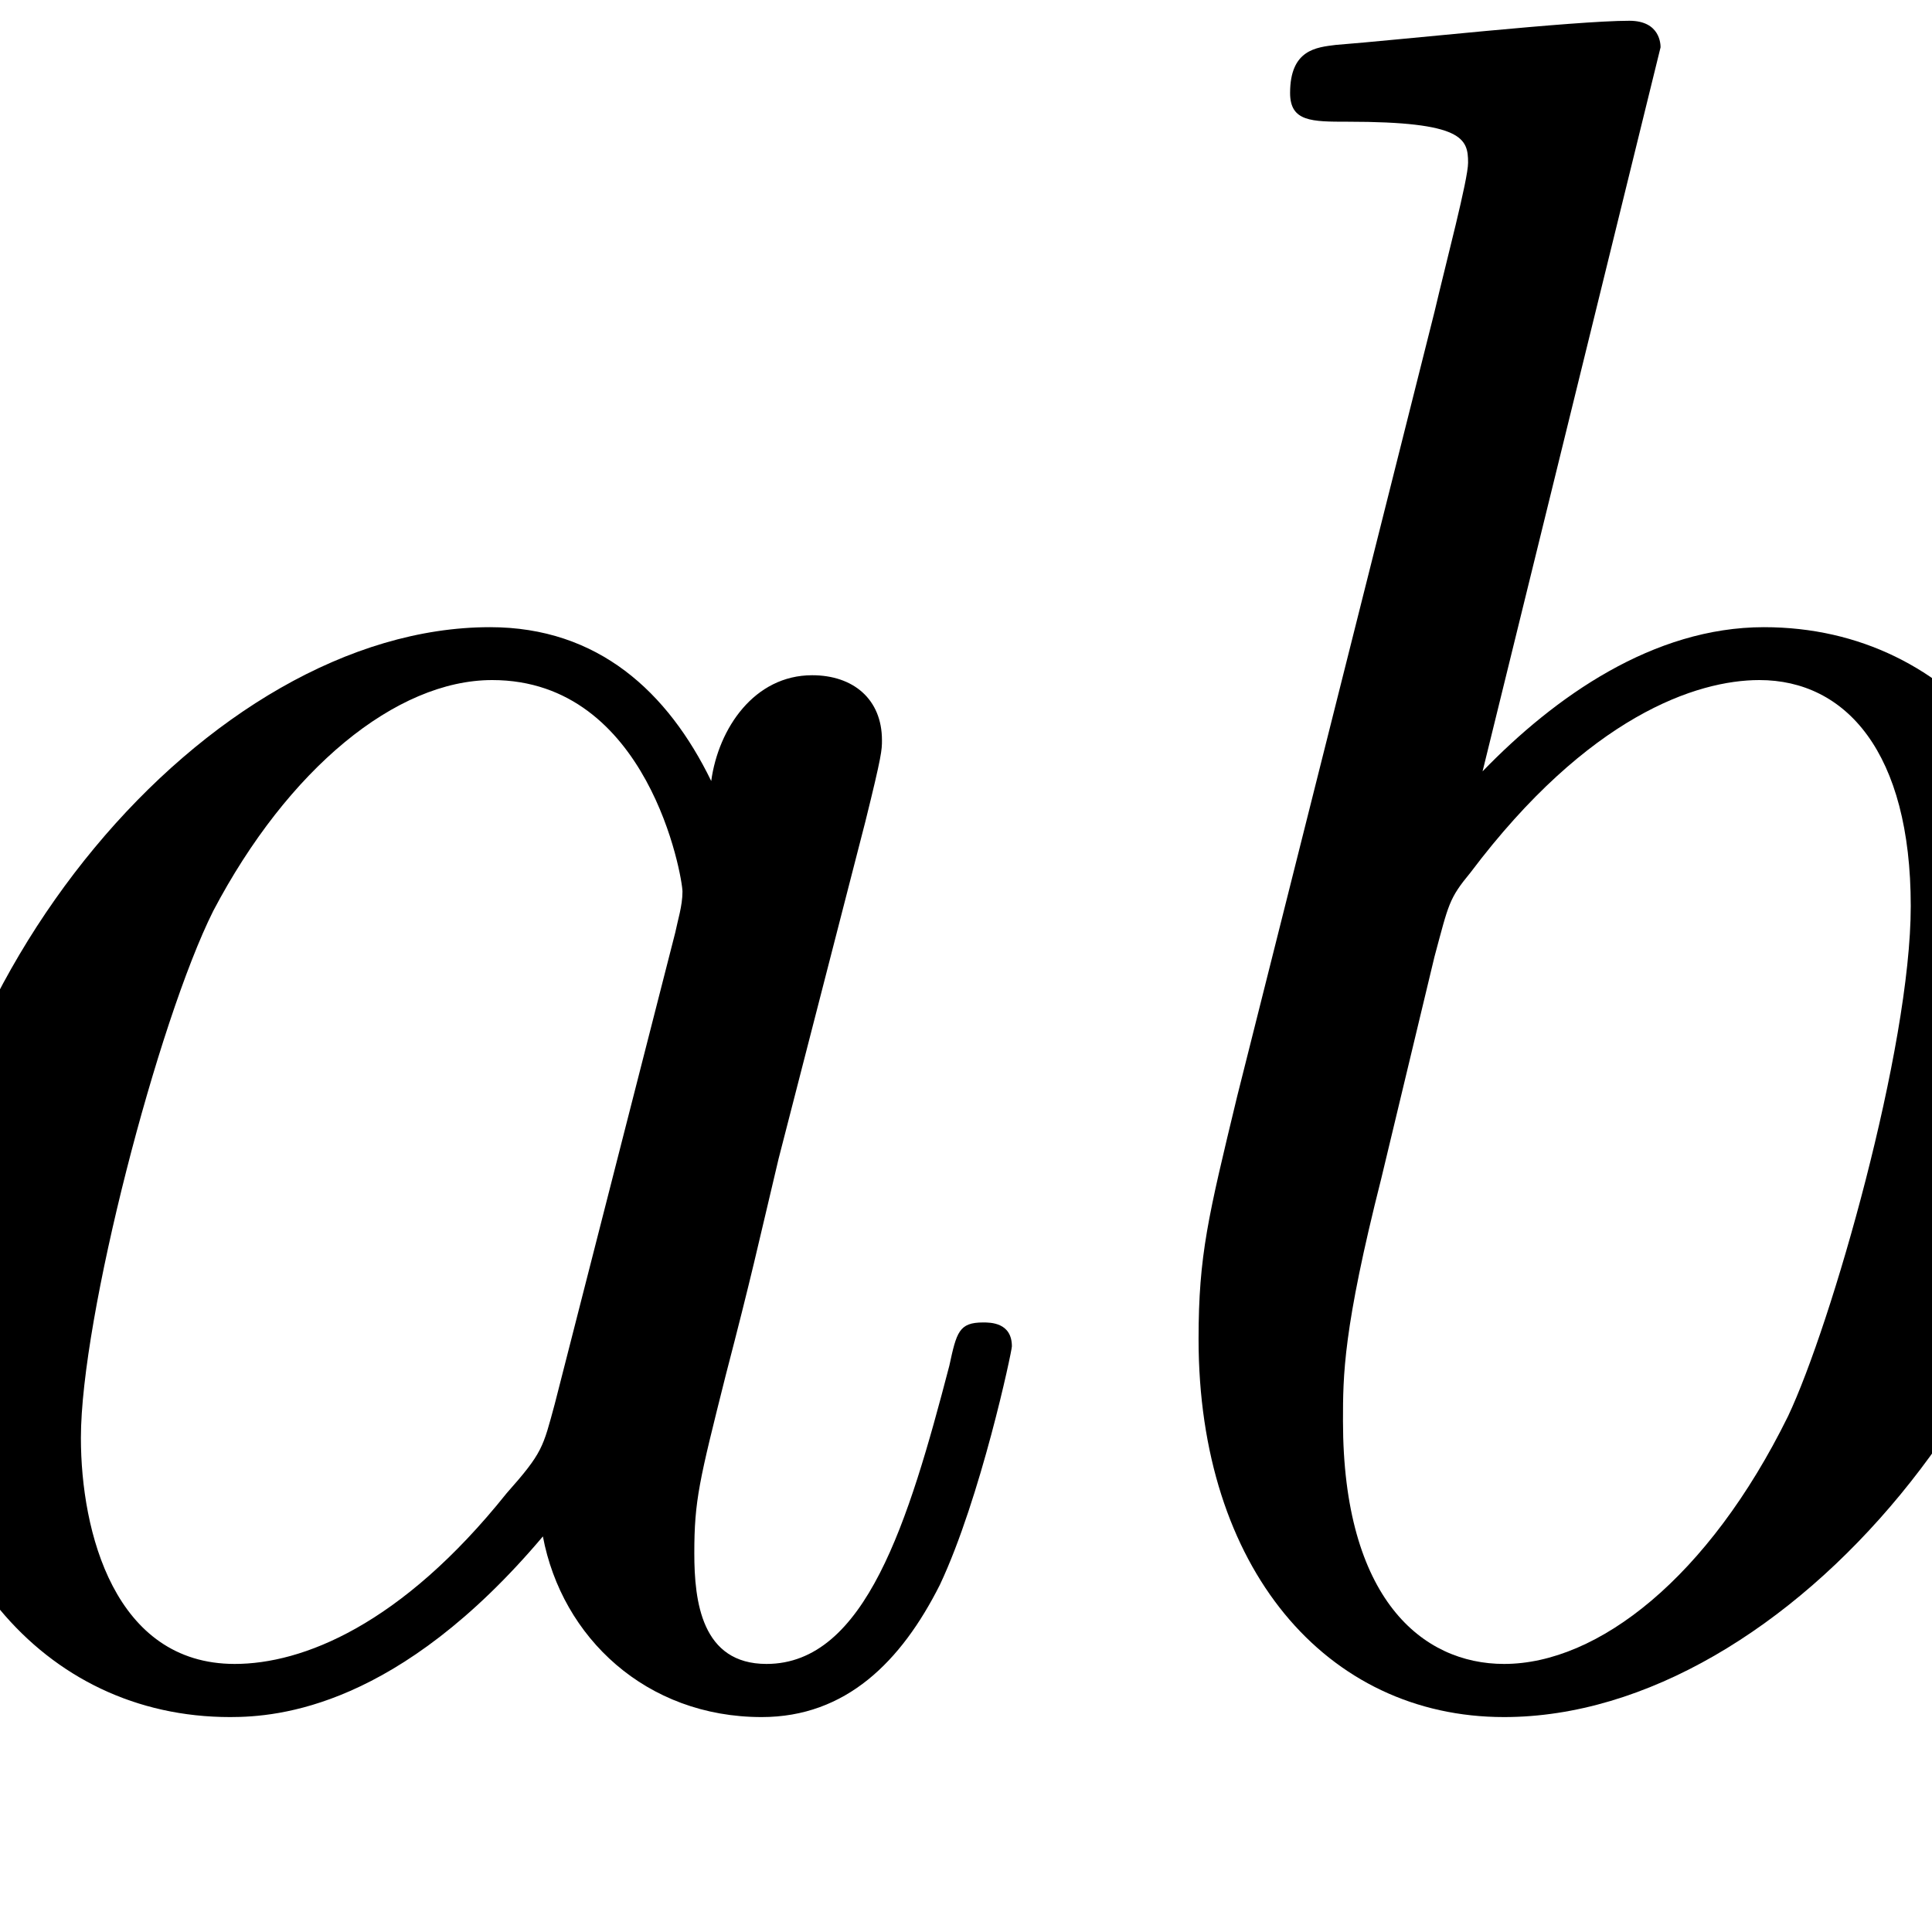
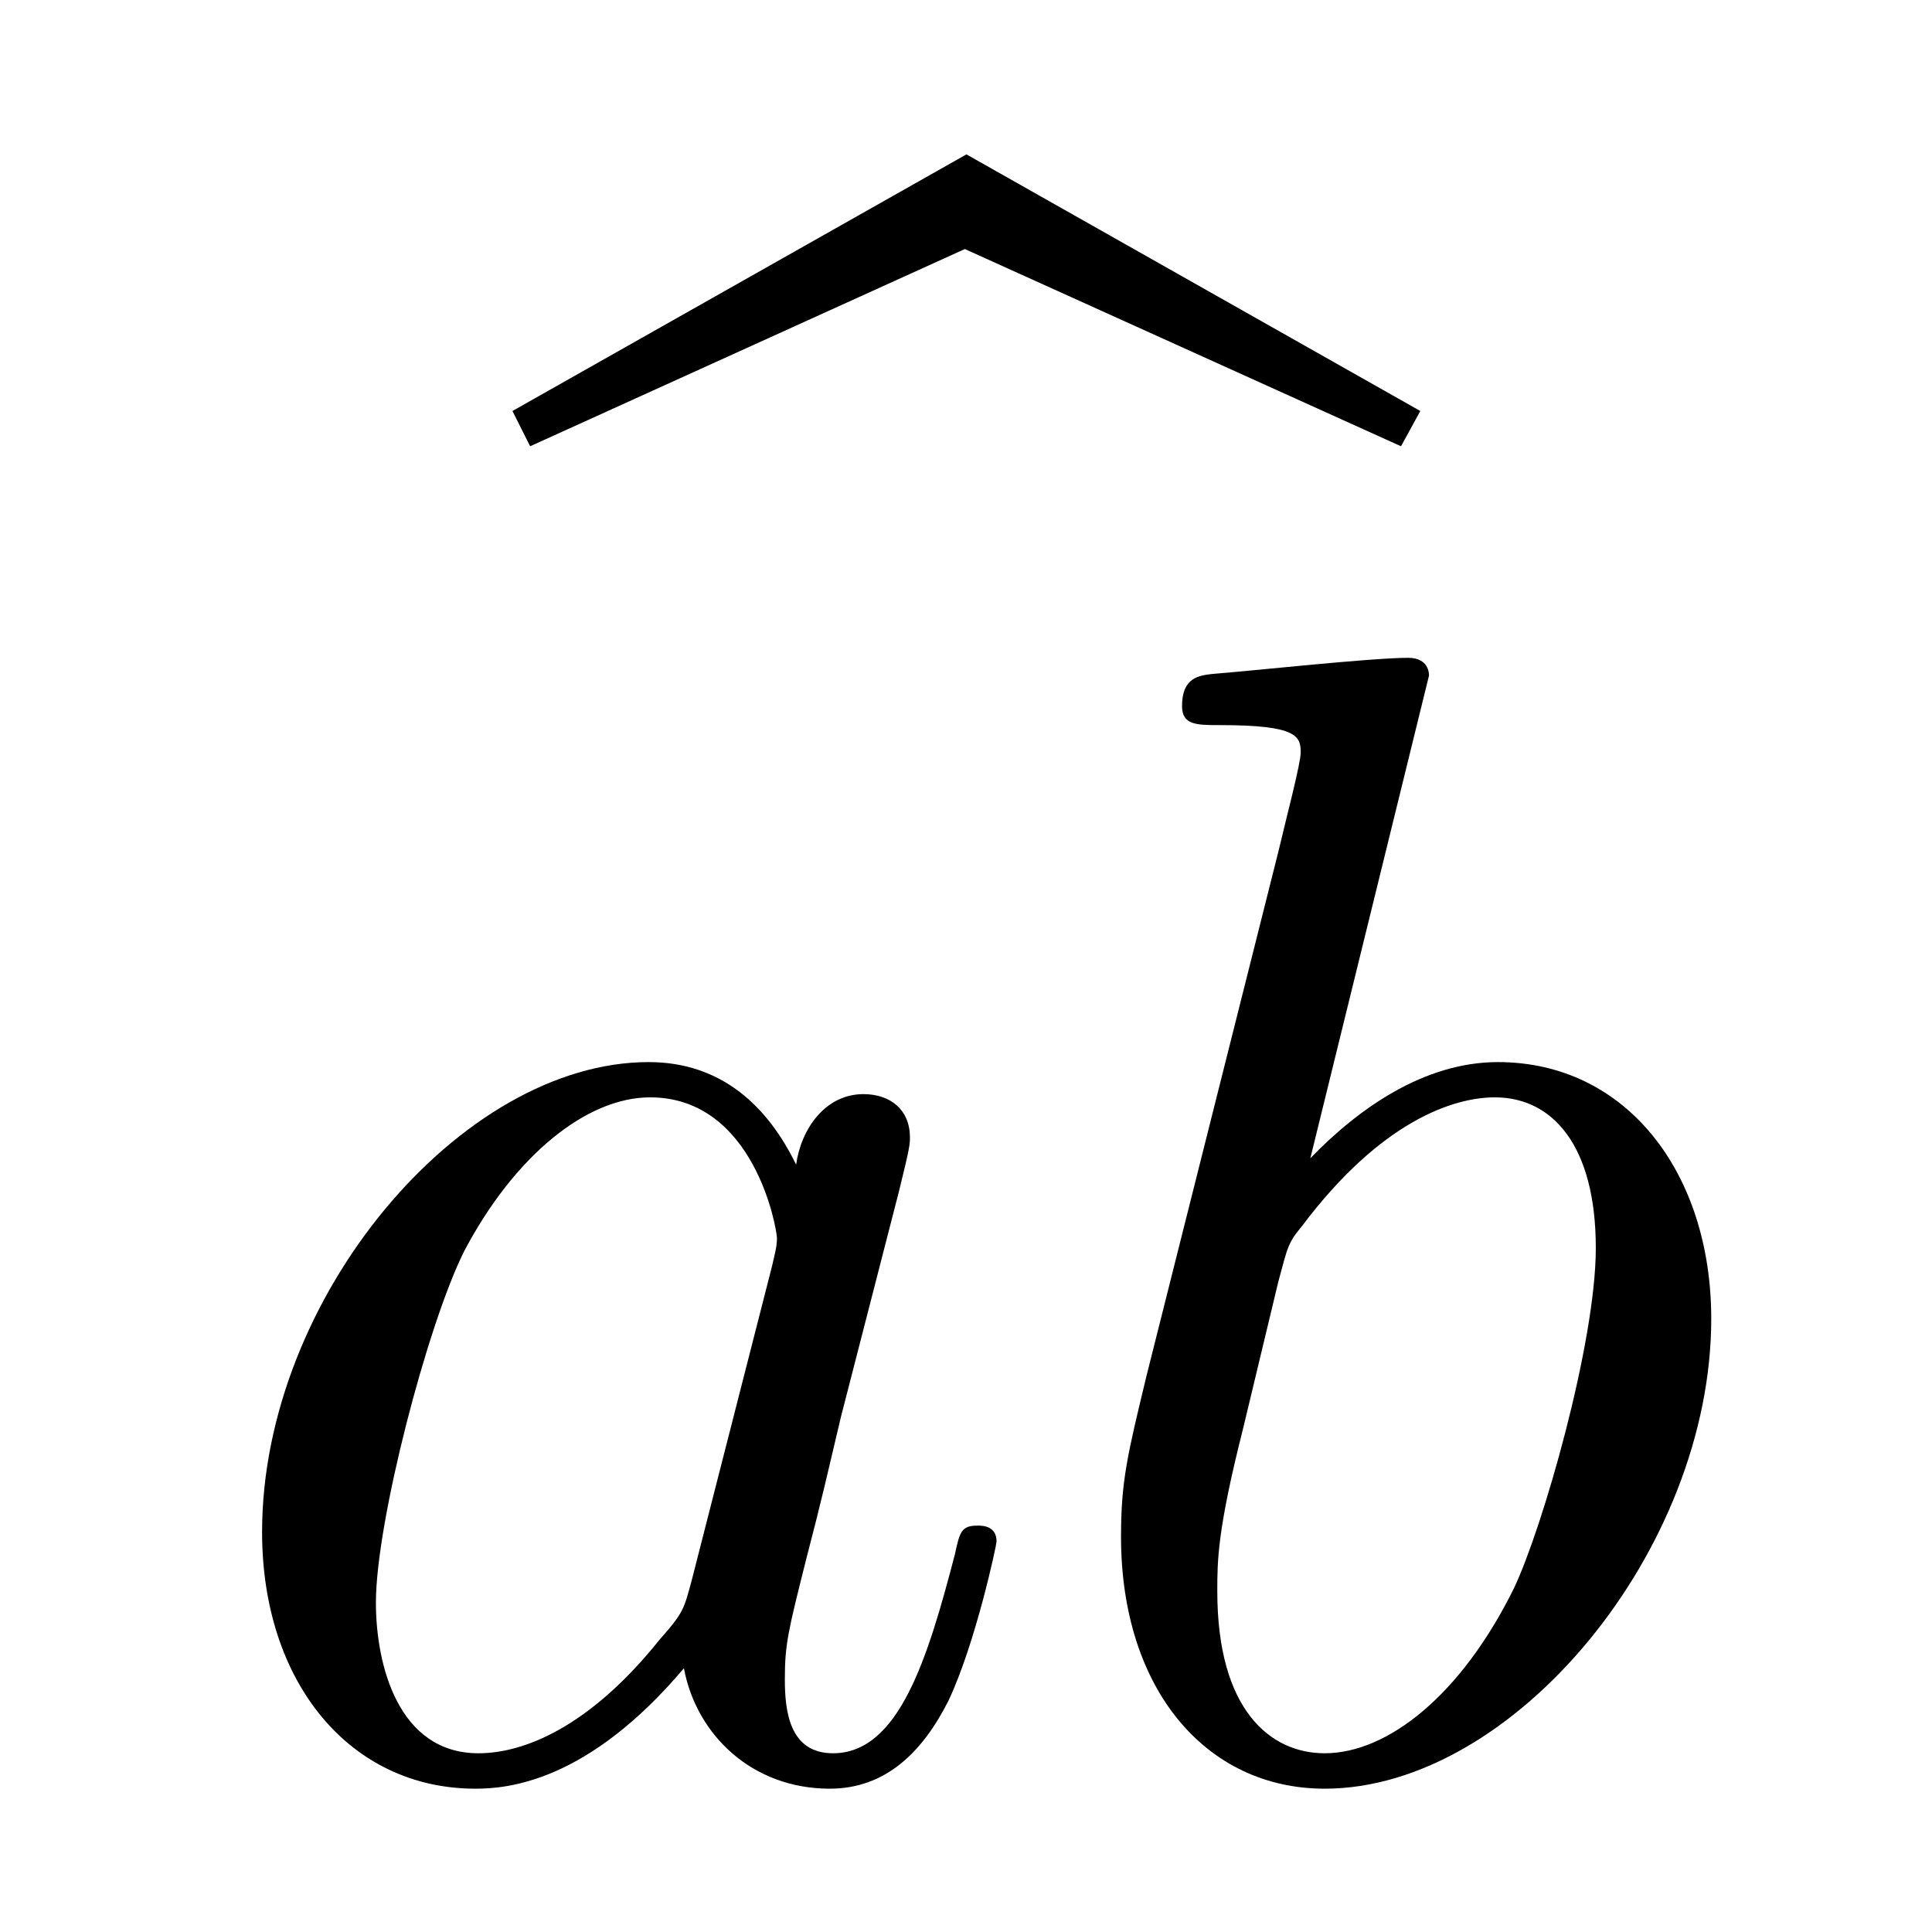
- <svg xmlns="http://www.w3.org/2000/svg" xmlns:xlink="http://www.w3.org/1999/xlink" version="1.1" viewBox="-288.001 -288.001 32 32">
+ <svg xmlns="http://www.w3.org/2000/svg" xmlns:xlink="http://www.w3.org/1999/xlink" version="1.1" viewBox="-192 -192 32 32">
  <defs>
    <path id="g0-97" d="M3.716-3.766C3.537-4.134 3.248-4.403 2.8-4.403C1.634-4.403 .399-2.939 .399-1.484C.399-.548 .946 .11 1.724 .11C1.923 .11 2.421 .07 3.019-.638C3.098-.219 3.447 .11 3.925 .11C4.274 .11 4.503-.12 4.663-.438C4.832-.797 4.961-1.405 4.961-1.425C4.961-1.524 4.872-1.524 4.842-1.524C4.742-1.524 4.732-1.484 4.702-1.345C4.533-.697 4.354-.11 3.945-.11C3.676-.11 3.646-.369 3.646-.568C3.646-.787 3.666-.867 3.776-1.305C3.885-1.724 3.905-1.823 3.995-2.202L4.354-3.597C4.423-3.875 4.423-3.895 4.423-3.935C4.423-4.105 4.304-4.204 4.134-4.204C3.895-4.204 3.746-3.985 3.716-3.766ZM3.068-1.186C3.019-1.006 3.019-.986 2.869-.817C2.431-.269 2.022-.11 1.743-.11C1.245-.11 1.106-.658 1.106-1.046C1.106-1.544 1.425-2.77 1.654-3.228C1.963-3.816 2.411-4.184 2.809-4.184C3.457-4.184 3.597-3.367 3.597-3.308S3.577-3.188 3.567-3.138L3.068-1.186Z" />
    <path id="g0-98" d="M2.381-6.804C2.381-6.814 2.381-6.914 2.252-6.914C2.022-6.914 1.295-6.834 1.036-6.814C.956-6.804 .847-6.795 .847-6.615C.847-6.496 .936-6.496 1.086-6.496C1.564-6.496 1.584-6.426 1.584-6.326C1.584-6.257 1.494-5.918 1.445-5.709L.628-2.461C.508-1.963 .468-1.803 .468-1.455C.468-.508 .996 .11 1.733 .11C2.909 .11 4.134-1.375 4.134-2.809C4.134-3.716 3.606-4.403 2.809-4.403C2.351-4.403 1.943-4.115 1.644-3.806L2.381-6.804ZM1.445-3.039C1.504-3.258 1.504-3.278 1.594-3.387C2.082-4.035 2.531-4.184 2.79-4.184C3.148-4.184 3.417-3.885 3.417-3.248C3.417-2.66 3.088-1.514 2.909-1.136C2.58-.468 2.122-.11 1.733-.11C1.395-.11 1.066-.379 1.066-1.116C1.066-1.305 1.066-1.494 1.225-2.122L1.445-3.039Z" />
    <path id="g1-98" d="M2.76-6.824L5.469-5.599L5.589-5.818L2.77-7.412L-.05-5.818L.06-5.599L2.76-6.824Z" />
  </defs>
-   <g id="page1" transform="scale(4.000015)">
-     <use x="-70.767" y="-67.629" xlink:href="#g1-98" />
-     <use x="-72.771" y="-65" xlink:href="#g0-97" />
-     <use x="-67.505" y="-65" xlink:href="#g0-98" />
+   <g id="page1" transform="scale(2.666673)">
+     <use x="-68.767" y="-63.629" xlink:href="#g1-98" />
+     <use x="-70.771" y="-61" xlink:href="#g0-97" />
+     <use x="-65.505" y="-61" xlink:href="#g0-98" />
  </g>
</svg>
